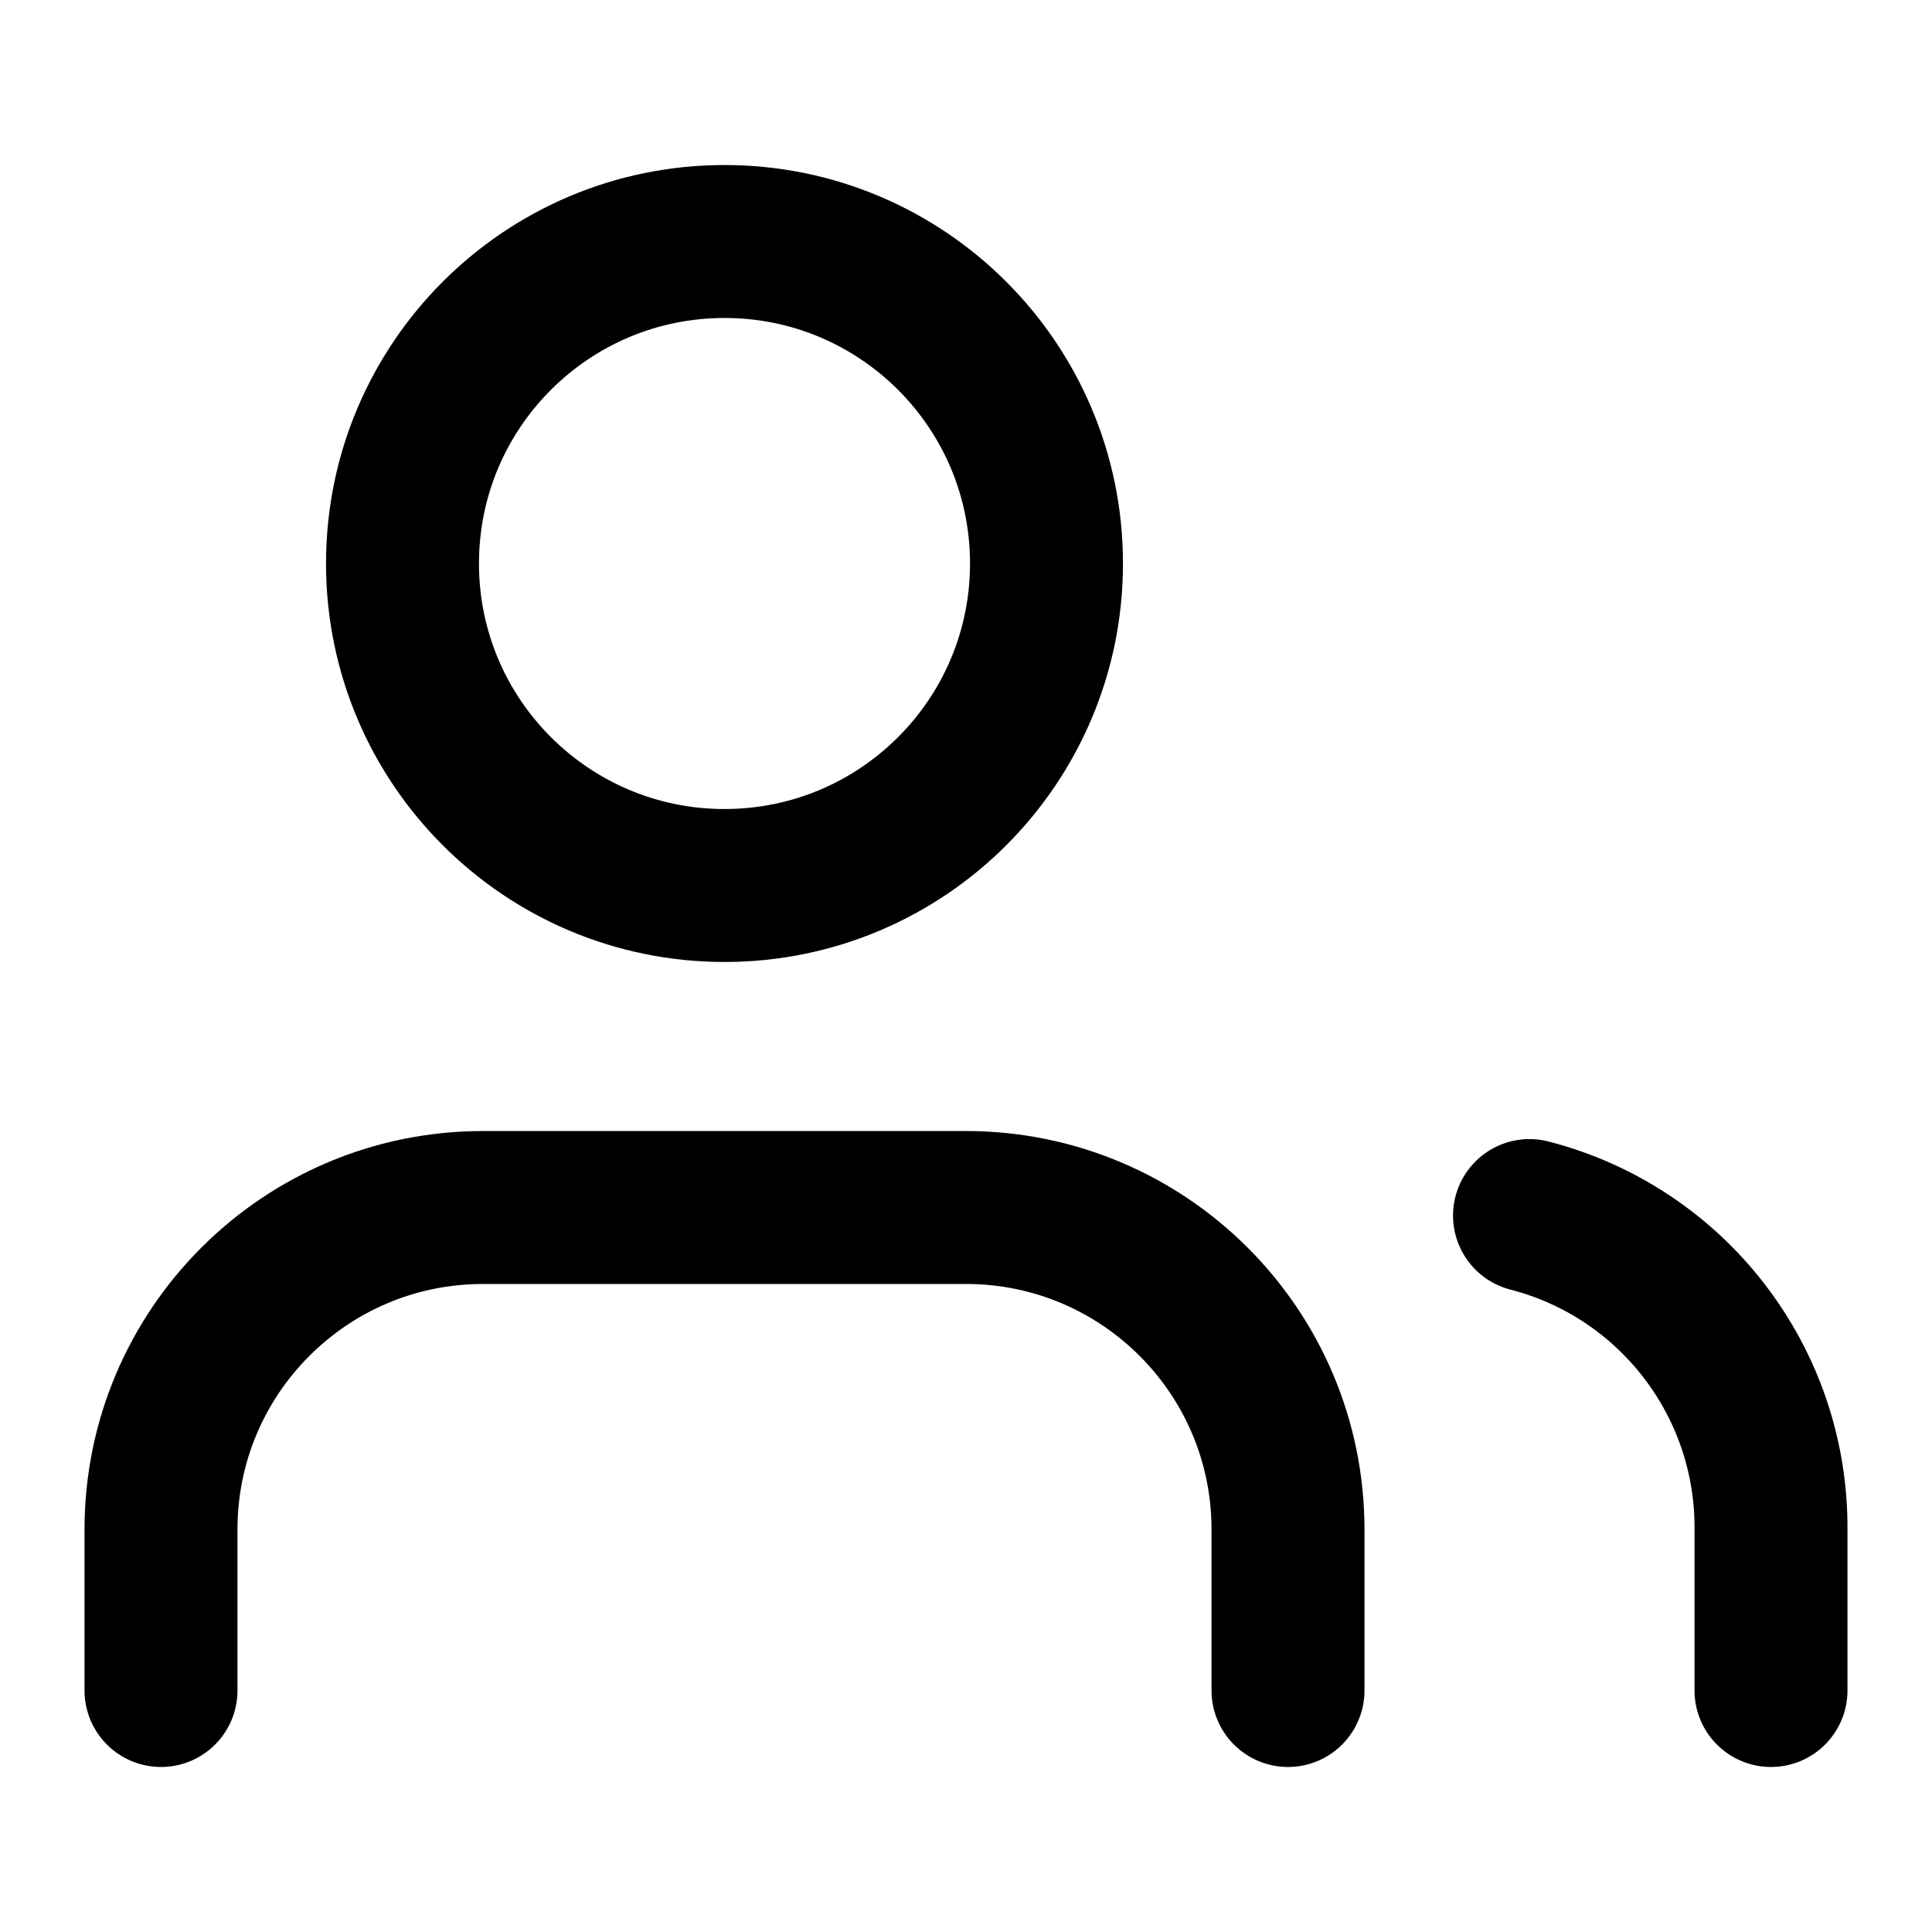
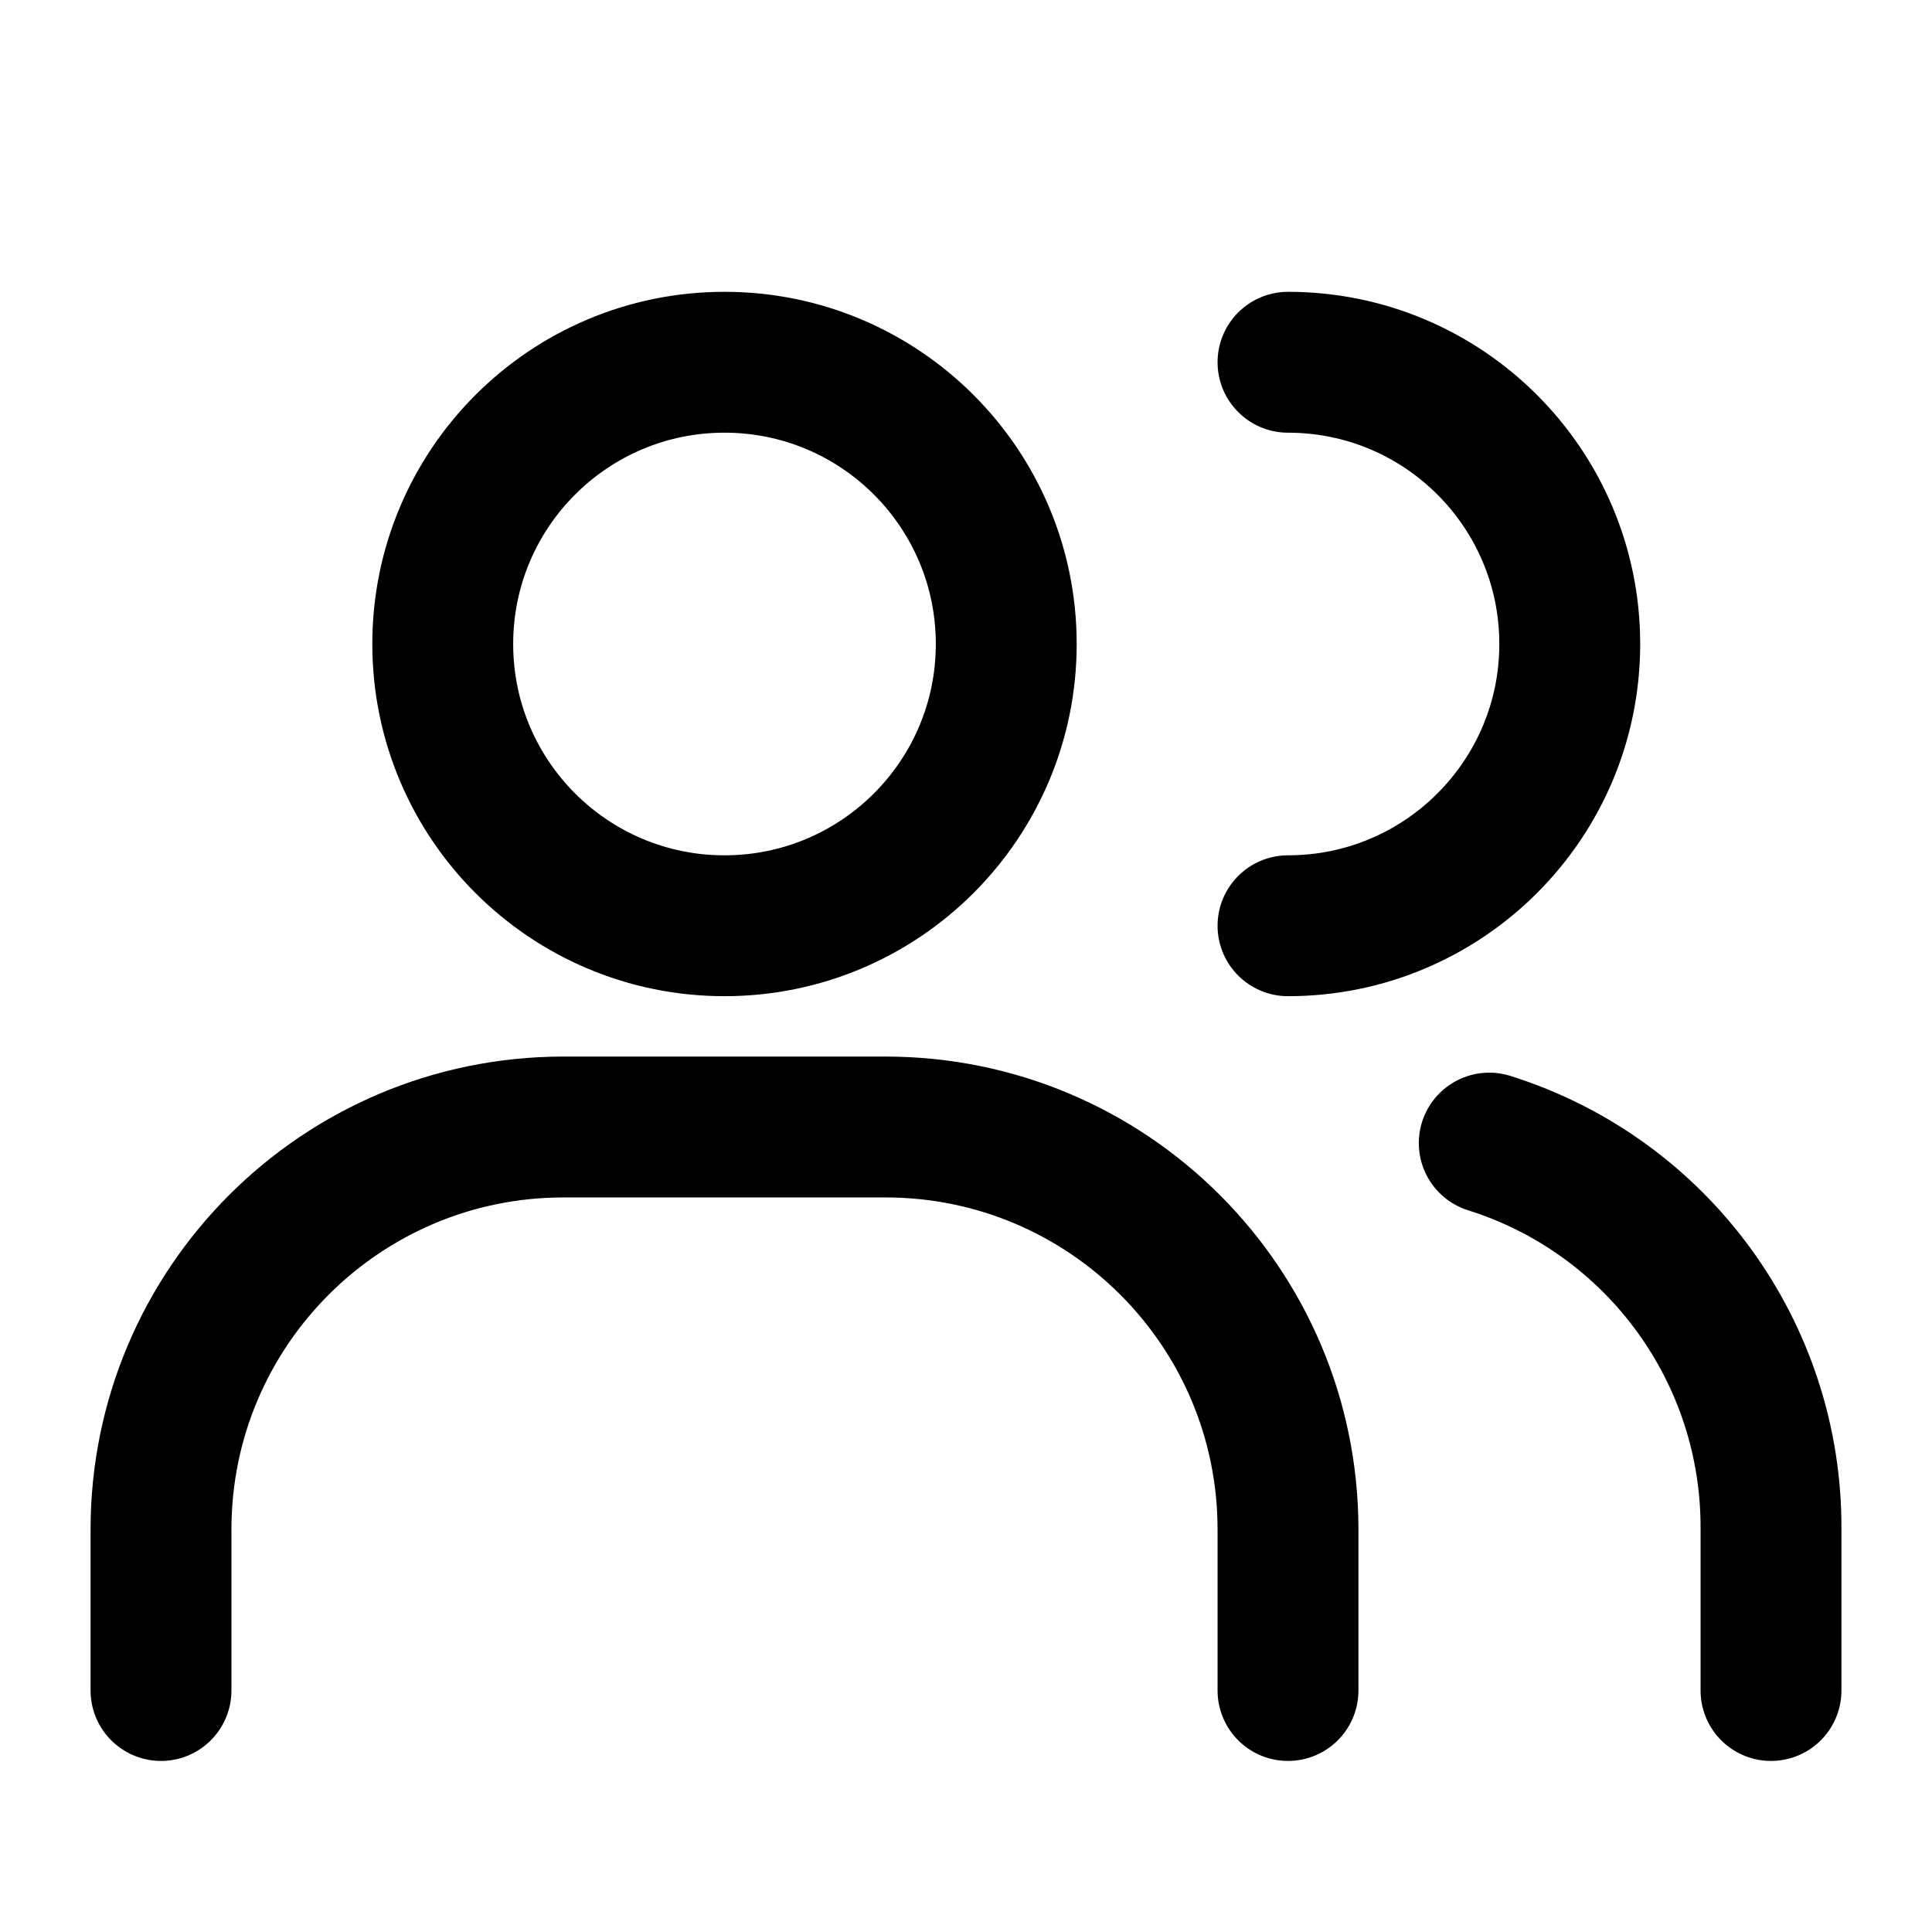
- <svg viewBox="0 0 24 24" fill="none" stroke="currentColor" stroke-width="1.9" stroke-linecap="round" stroke-linejoin="round">
-   <path d="M16 21v-2a4 4 0 0 0-4-4H6a4 4 0 0 0-4 4v2M9 11a4 4 0 1 0 0-8 4 4 0 0 0 0 8Zm13 10v-2a4 4 0 0 0-3-3.9" />
+ <svg viewBox="0 0 24 24" fill="none" stroke="currentColor" stroke-width="1.75" stroke-linecap="round" stroke-linejoin="round">
+   <path d="M12.5 8a3.5 3.5 0 1 0 -7.0 0a3.5 3.5 0 1 0 7.0 0ZM2 21v-2a5 5 0 0 1 5-5h4a5 5 0 0 1 5 5v2M16 4.5a3.5 3.5 0 0 1 0 7M22 21v-2a5 5 0 0 0-3.5-4.8" />
</svg>
